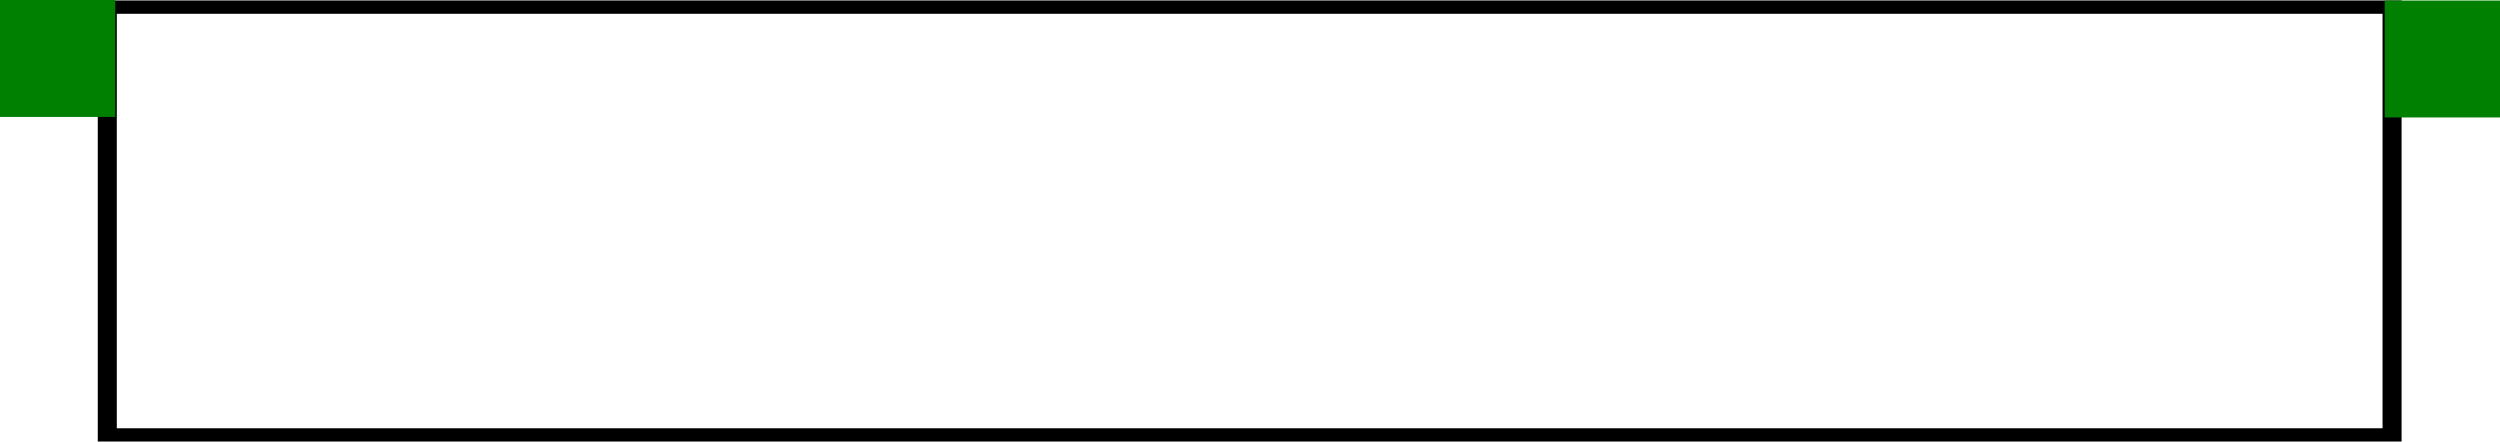
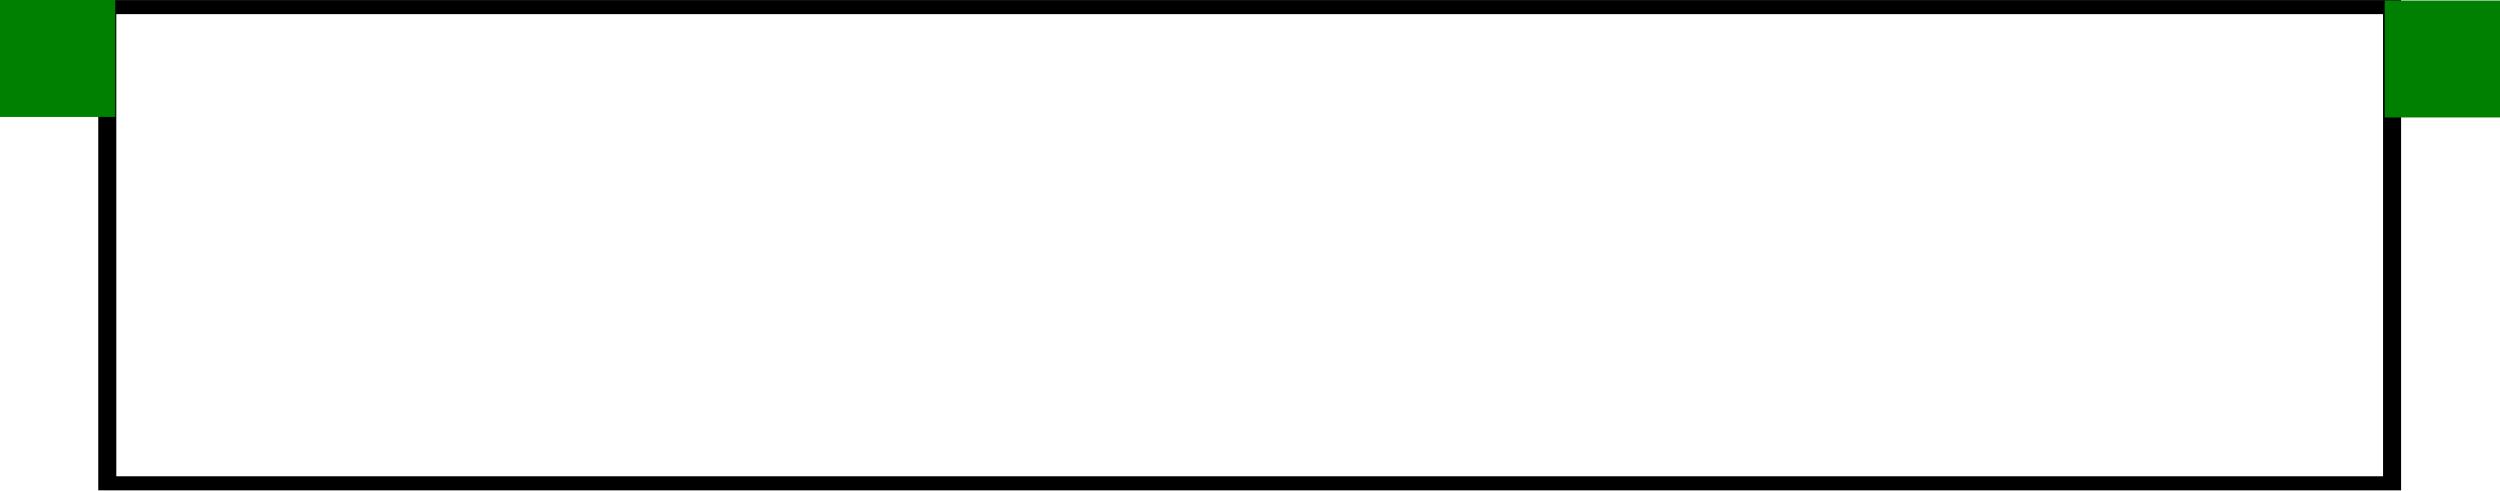
- <svg xmlns="http://www.w3.org/2000/svg" width="1781.139" height="314.594" viewBox="0 0 1781.139 314.593" id="svg2" version="1.1">
+ <svg xmlns="http://www.w3.org/2000/svg" width="1781.139" height="349.348" viewBox="0 0 1781.139 349.348" id="svg2" version="1.1">
  <defs id="defs4" />
  <g id="layer1" transform="translate(1009.802,-428.4527)">
    <g id="g4158" transform="matrix(2,0,0,2,-1800,-1416.362)">
      <g id="g4546" transform="matrix(1.79048,0,0,1.112238,987.1999,-333.313)" style="fill:#b3b3b3" />
      <g id="g821" transform="matrix(0.9846976,0,0,0.9845746,11.46427,19.82472)">
-         <g id="g818" transform="matrix(1.144335,0,0,0.8004484,-65.1299,180.8997)" style="fill:none;stroke-width:1.045;stroke:#000000;stroke-opacity:1">
-           <rect ry="0" y="-1153.588" x="922.484" height="722.3" width="193.361" id="rect4183-8-5-9-3-6-3-7-5-6-1-7-1-1-5-3-9-7" style="opacity:1;fill:none;fill-opacity:1;stroke:#000000;stroke-width:6.018;stroke-linecap:round;stroke-linejoin:miter;stroke-miterlimit:4;stroke-dasharray:none;stroke-opacity:1" transform="rotate(90)" />
+         <g id="g818" transform="matrix(1.144335,0,0,0.8910387,-65.1299,97.33164)" style="fill:none;stroke:#000000;stroke-width:0.99;stroke-opacity:1">
+           <rect ry="0" y="-1153.588" x="922.484" height="722.3" width="193.361" id="rect4183-8-5-9-3-6-3-7-5-6-1-7-1-1-5-3-9-7" style="opacity:1;fill:none;fill-opacity:1;stroke:#000000;stroke-width:5.704;stroke-linecap:round;stroke-linejoin:miter;stroke-miterlimit:4;stroke-dasharray:none;stroke-opacity:1" transform="rotate(90)" />
        </g>
        <rect transform="rotate(90)" style="opacity:1;fill:#008000;fill-opacity:1;stroke:#008000;stroke-width:5.76;stroke-linecap:round;stroke-linejoin:miter;stroke-miterlimit:4;stroke-dasharray:none;stroke-opacity:1" id="rect4183-8-5-9-3-6-3-7-5-6-1-7-1-1-5-3-9-7-8" width="36.557" height="35.931" x="919.797" y="-1291.126" ry="0" />
        <rect transform="rotate(90)" style="opacity:1;fill:#008000;fill-opacity:1;stroke:#008000;stroke-width:5.76;stroke-linecap:round;stroke-linejoin:miter;stroke-miterlimit:4;stroke-dasharray:none;stroke-opacity:1" id="rect4183-8-5-9-3-6-3-7-5-6-1-7-1-1-5-3-9-7-8-6" width="36.557" height="35.931" x="919.604" y="-428.407" ry="0" />
      </g>
    </g>
  </g>
</svg>
